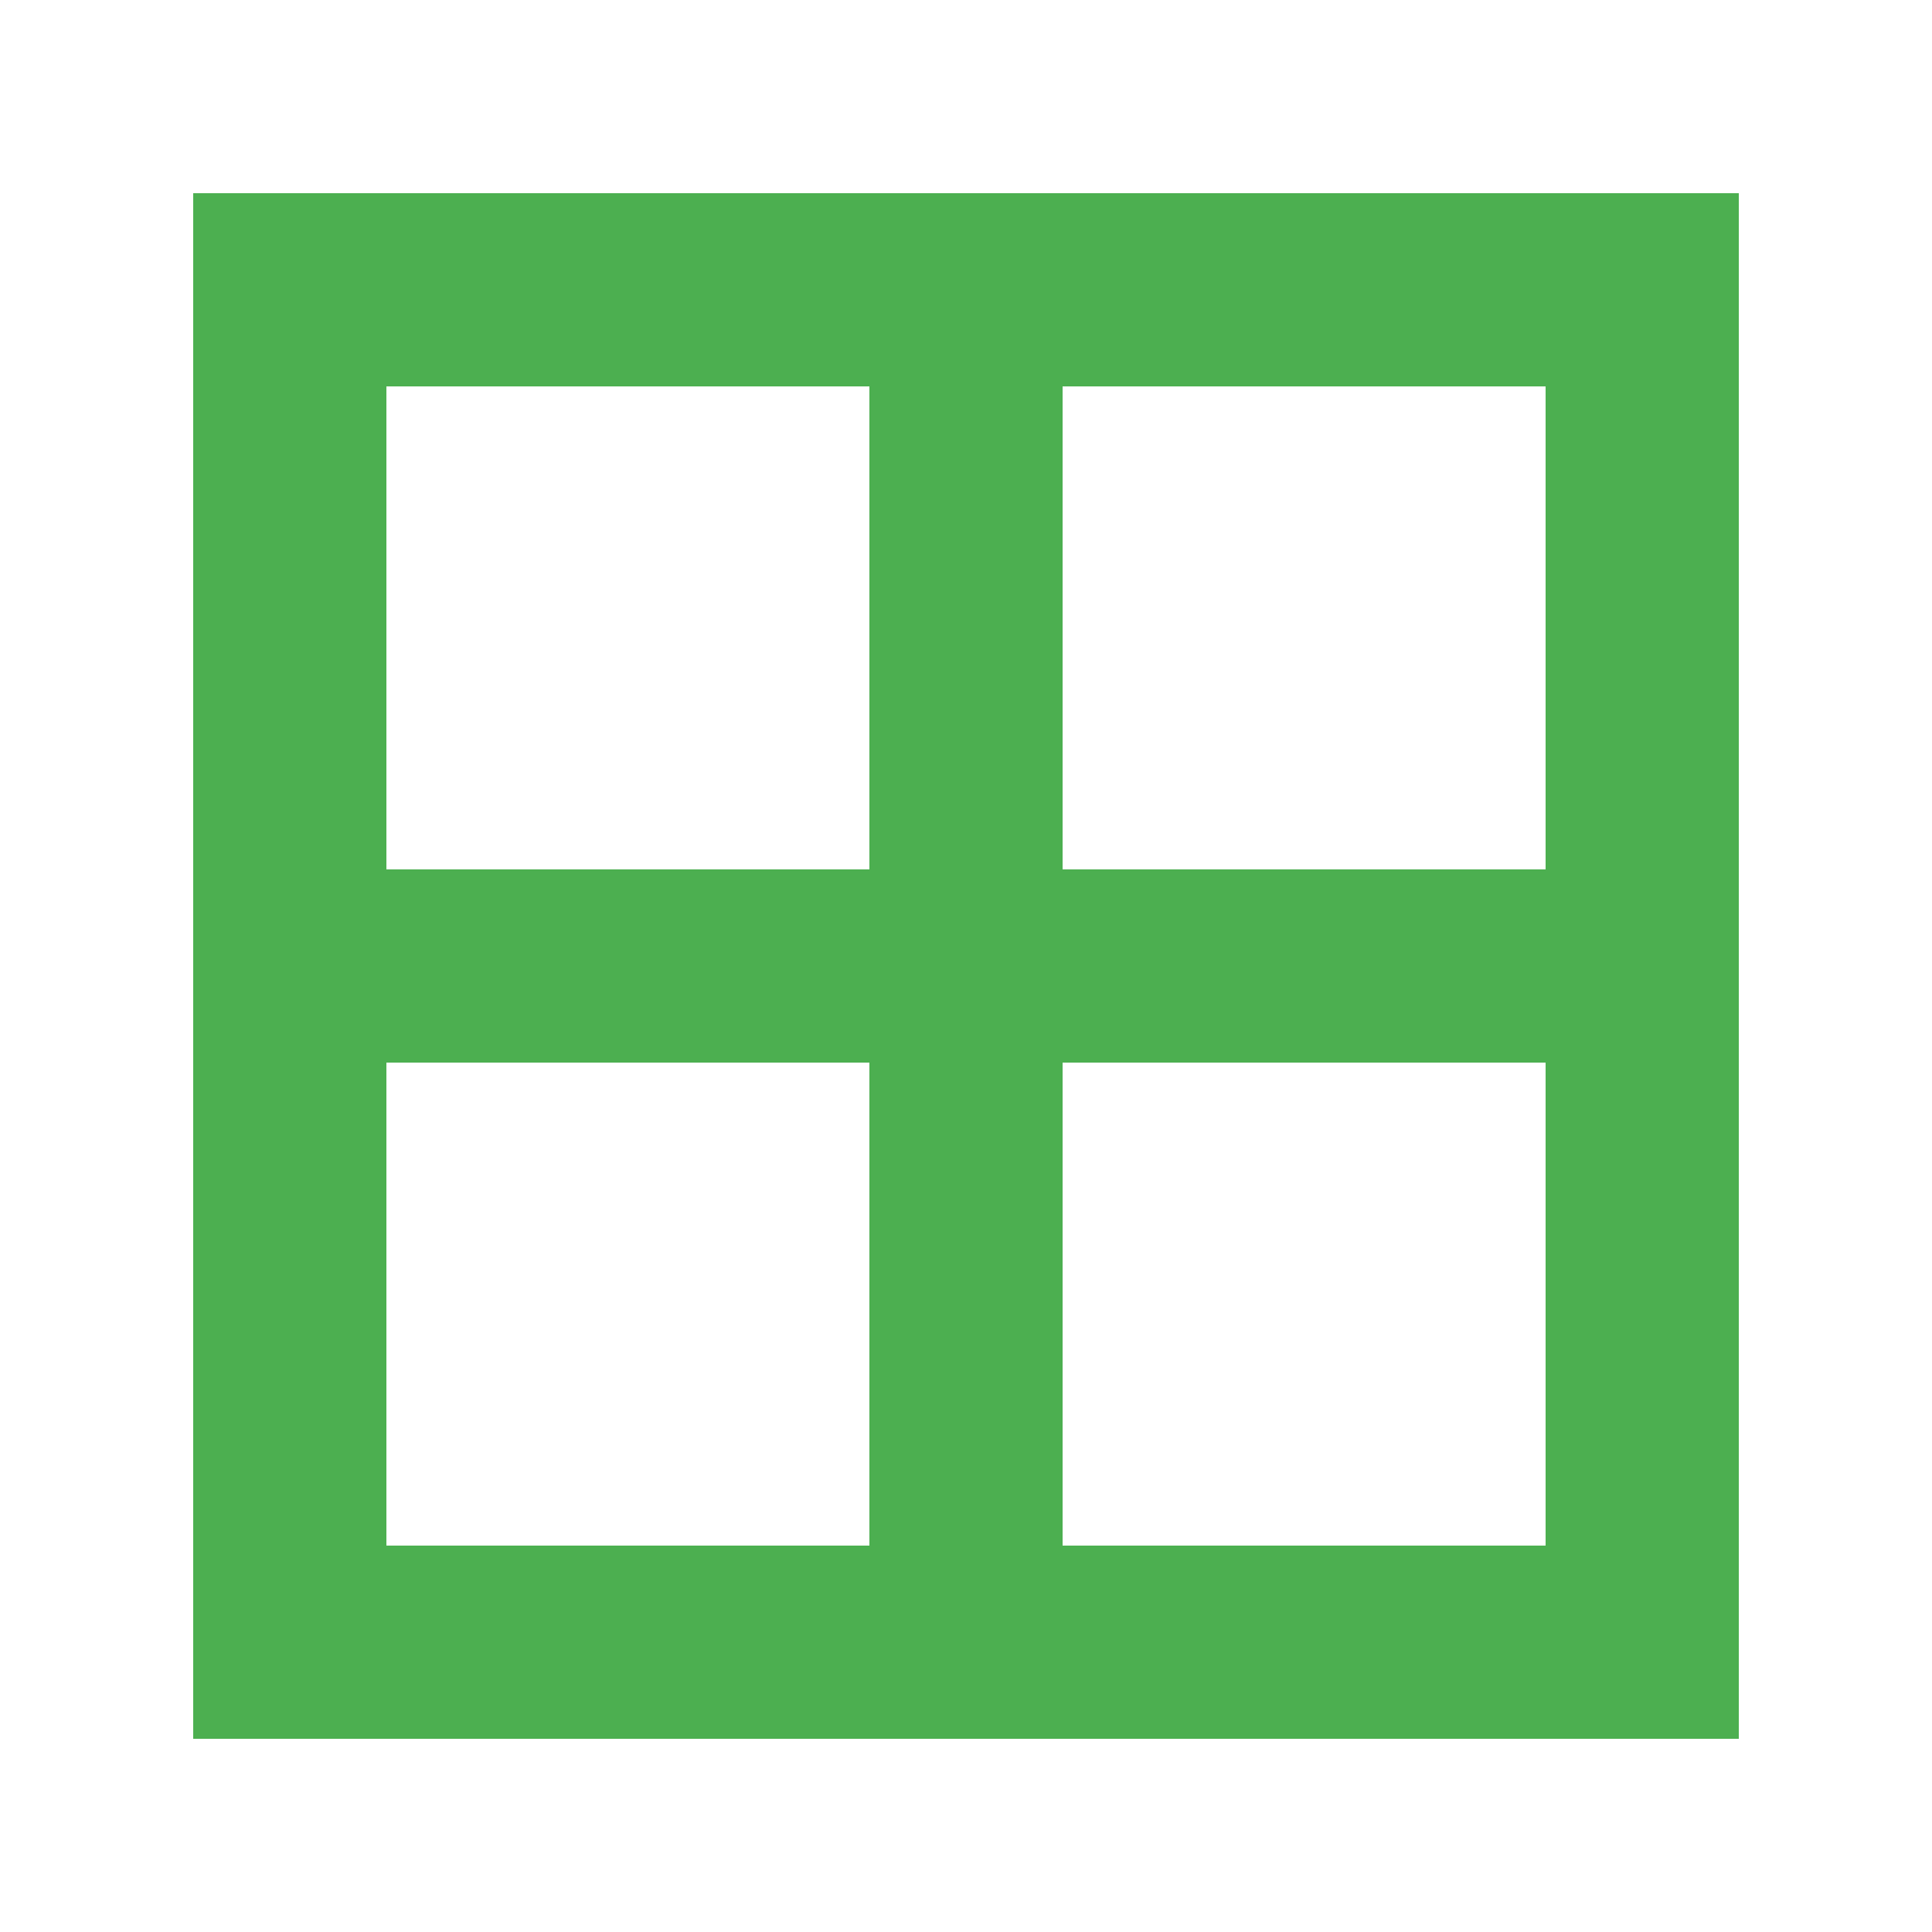
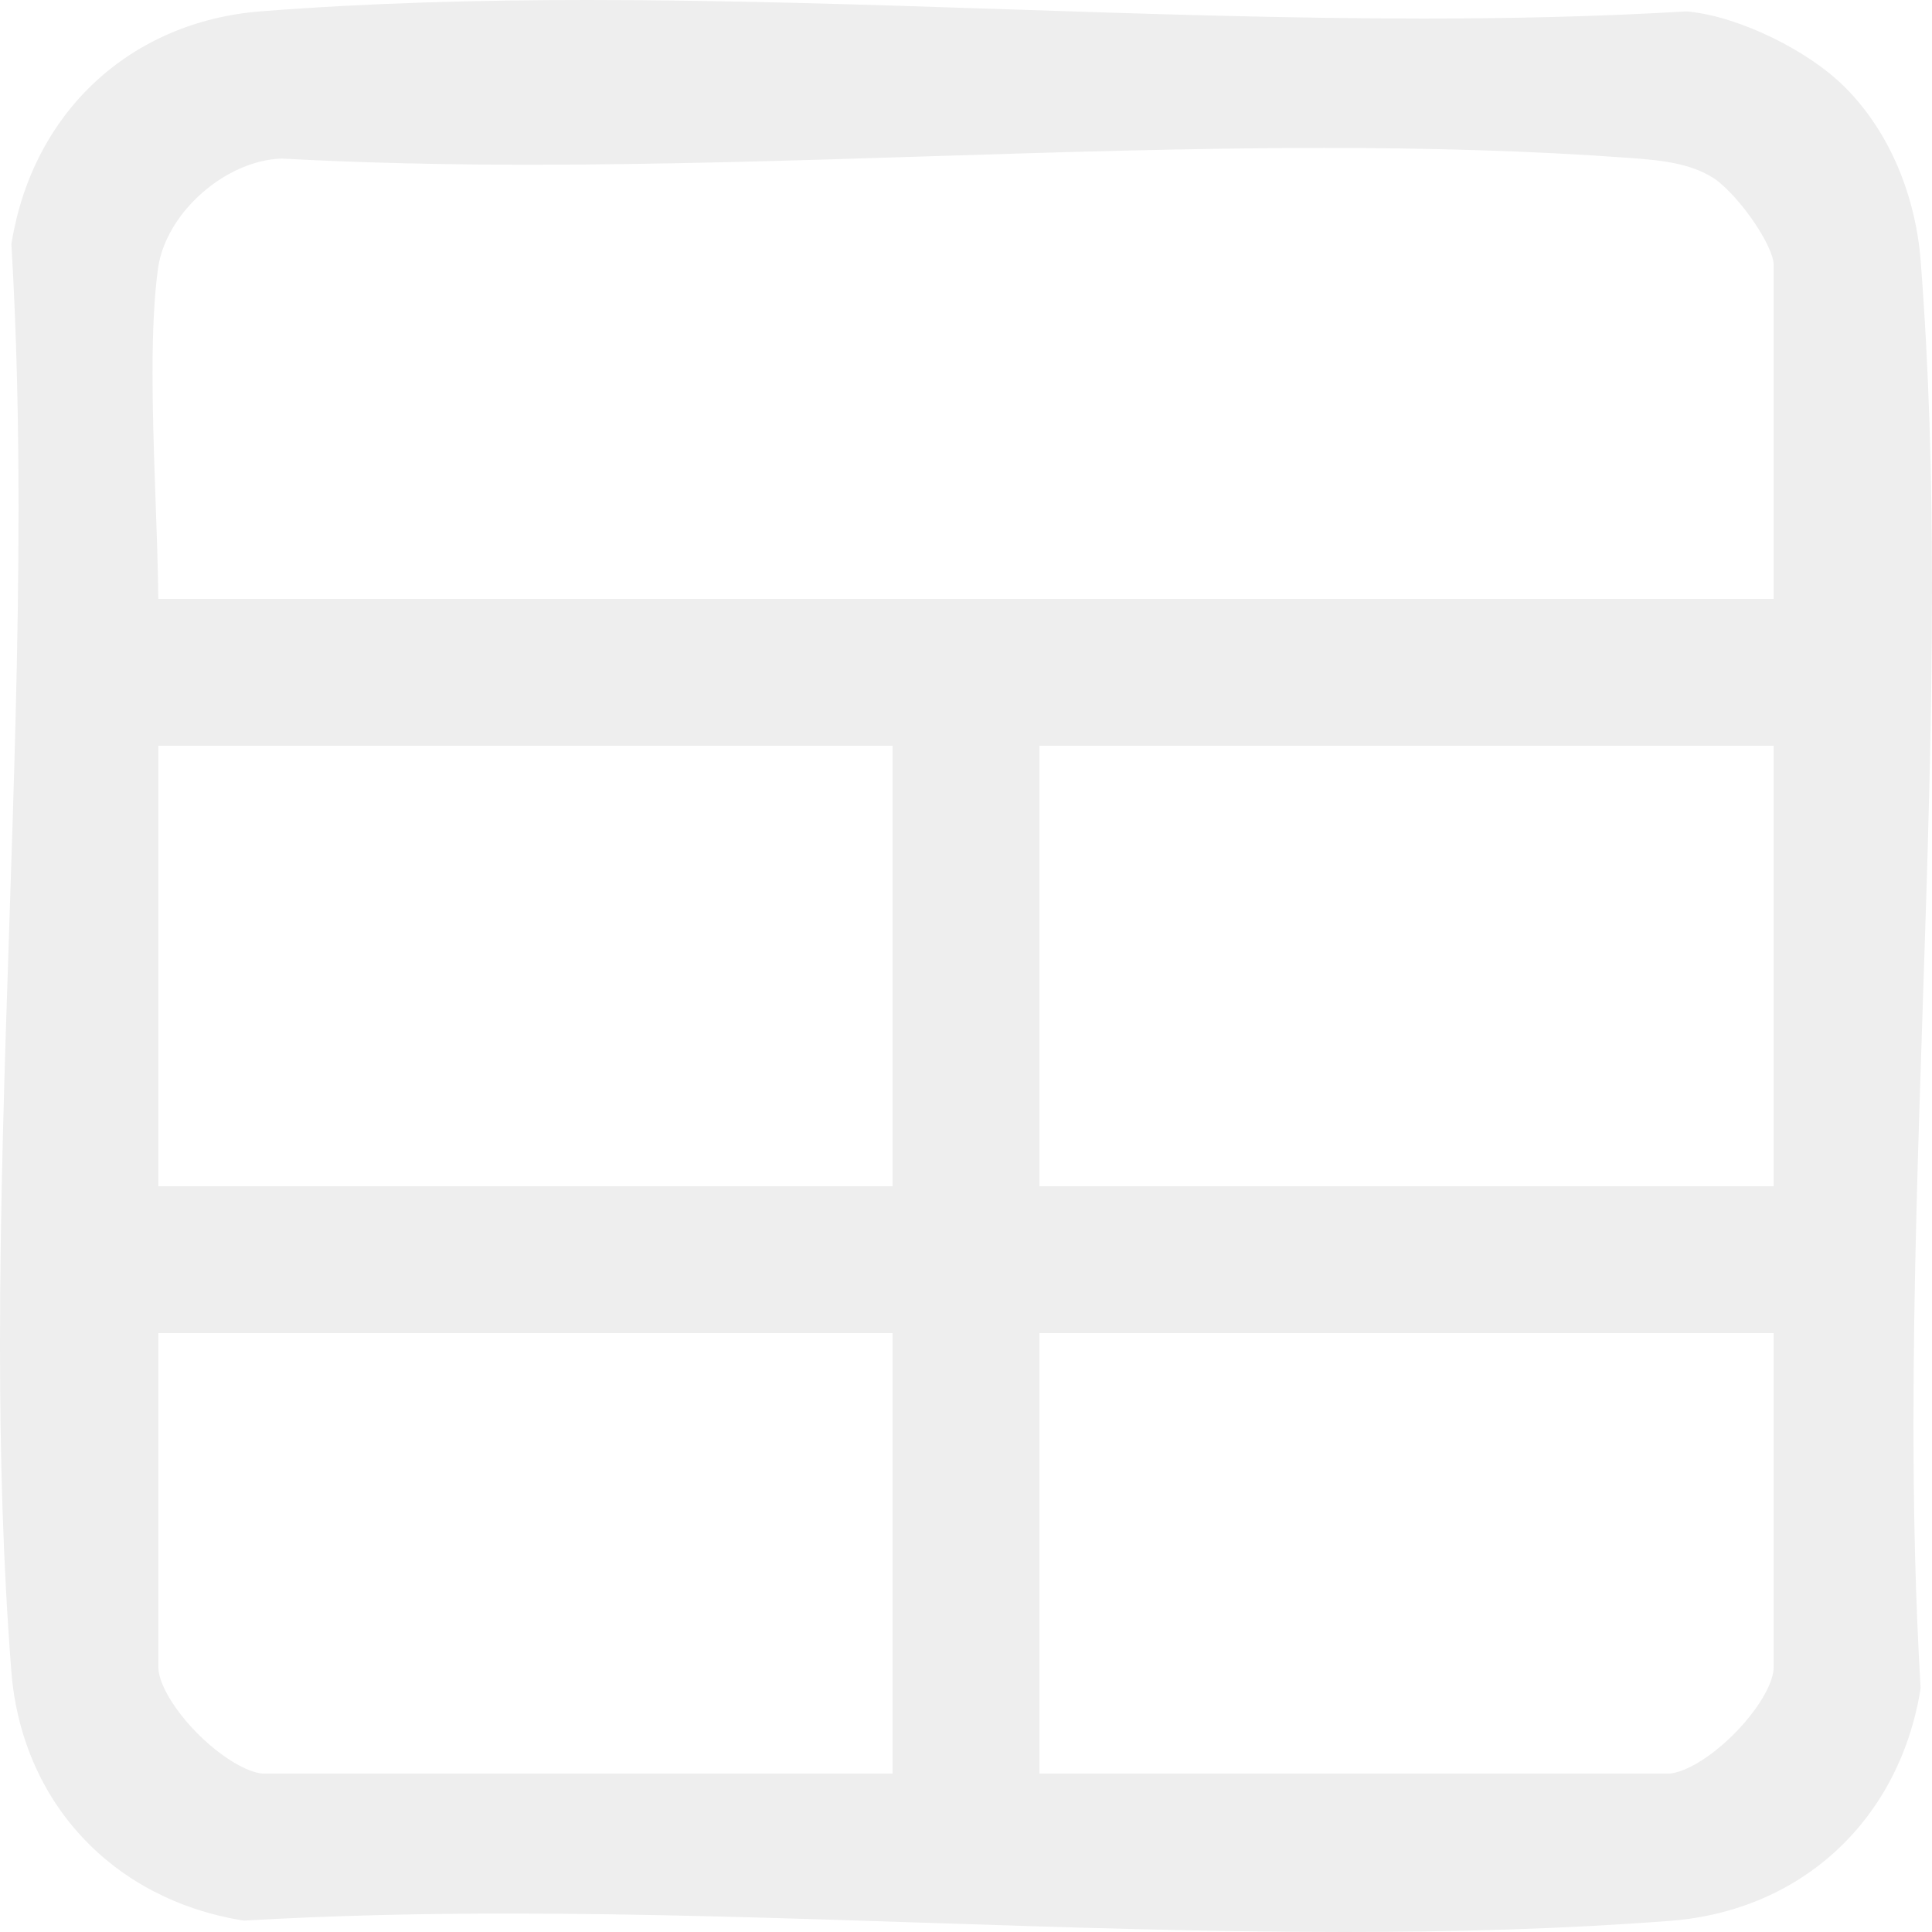
- <svg xmlns="http://www.w3.org/2000/svg" width="16" viewBox="0 0 22 22">
-   <path fill="#4CAF50" d="M2.2 2.2v17.6h17.6V2.2zm15.4 7.7h-5.5V4.4h5.5zM9.9 4.4v5.5H4.4V4.4zm-5.5 7.7h5.5v5.5H4.4zm7.7 5.5v-5.5h5.5v5.5z" class="jp-icon-contrast1 jp-icon-selectable" />
+ <svg xmlns="http://www.w3.org/2000/svg" id="Layer_2" data-name="Layer 2" width="16" viewBox="0 0 210.52 210.52">
+   <defs>
+     <style>
+     .cls-1 {
+     fill: #eee;
+     }
+   </style>
+   </defs>
+   <g id="Layer_2-2" data-name="Layer 2">
+     <path class="jp-icon-contrast1 jp-icon-selectable cls-1" d="M208.5,155.08c0-29.91,2.02-60.87,2.02-91.01,0-12.03-.32-23.93-1.23-35.58-.26-3.45-1.07-6.92-2.43-10.17-1.36-3.24-3.29-6.28-5.83-8.82-2.08-2.07-4.85-3.89-7.83-5.36-2.99-1.45-6.14-2.54-9.11-2.87l-.25-.02h-.25c-9.35.56-18.88.77-28.51.77-29.92,0-60.87-2.02-91.02-2.02-12.02,0-23.92.32-35.57,1.23-7.1.54-13.36,3.28-18.1,7.68C5.65,13.3,2.46,19.32,1.3,26.26l-.06.33.02.34c.55,9.35.76,18.88.76,28.51,0,29.92-2.02,60.87-2.02,91.02,0,12.02.32,23.92,1.23,35.58.54,7.09,3.28,13.36,7.68,18.09,4.39,4.75,10.41,7.94,17.35,9.1l.33.05.34-.02c9.35-.54,18.88-.75,28.51-.75,29.92,0,60.87,2.01,91.02,2.01,12.02,0,23.92-.32,35.58-1.22,7.09-.55,13.35-3.28,18.09-7.68,4.74-4.39,7.94-10.41,9.1-17.35l.05-.34-.02-.34c-.55-9.35-.76-18.87-.76-28.51ZM113.26,129.26v-48h80v48h-80ZM193.26,145.26v36.5c0,.27-.06.7-.24,1.24-.31.94-.96,2.15-1.86,3.37-1.33,1.83-3.2,3.68-5.02,4.97-.91.65-1.81,1.16-2.59,1.48-.78.32-1.42.45-1.79.44h-68.5v-48h80ZM16.62,40.69c0-4.33.16-8.36.61-11.51.2-1.42.74-2.88,1.56-4.28,1.23-2.11,3.12-4.04,5.27-5.41,2.13-1.36,4.48-2.16,6.67-2.21,8.91.48,17.95.67,27.05.67,28.69,0,58.04-1.83,86.45-1.83,11.3,0,22.45.29,33.35,1.09,1.79.13,3.47.28,4.99.6,1.52.32,2.85.79,4.08,1.55.4.24,1.16.86,1.93,1.67,1.17,1.22,2.44,2.88,3.34,4.42.46.77.82,1.51,1.05,2.12.23.6.3,1.08.29,1.19v36.5H17.25c-.07-7.28-.63-16.46-.63-24.57ZM97.26,193.26H28.76c-.27,0-.7-.06-1.23-.24-.94-.31-2.16-.96-3.38-1.86-1.83-1.33-3.67-3.19-4.96-5.02-.65-.91-1.16-1.81-1.48-2.59-.33-.77-.45-1.42-.45-1.79v-36.5h80v48ZM97.26,129.26H17.26v-48h80v48Z" />
+   </g>
</svg>
